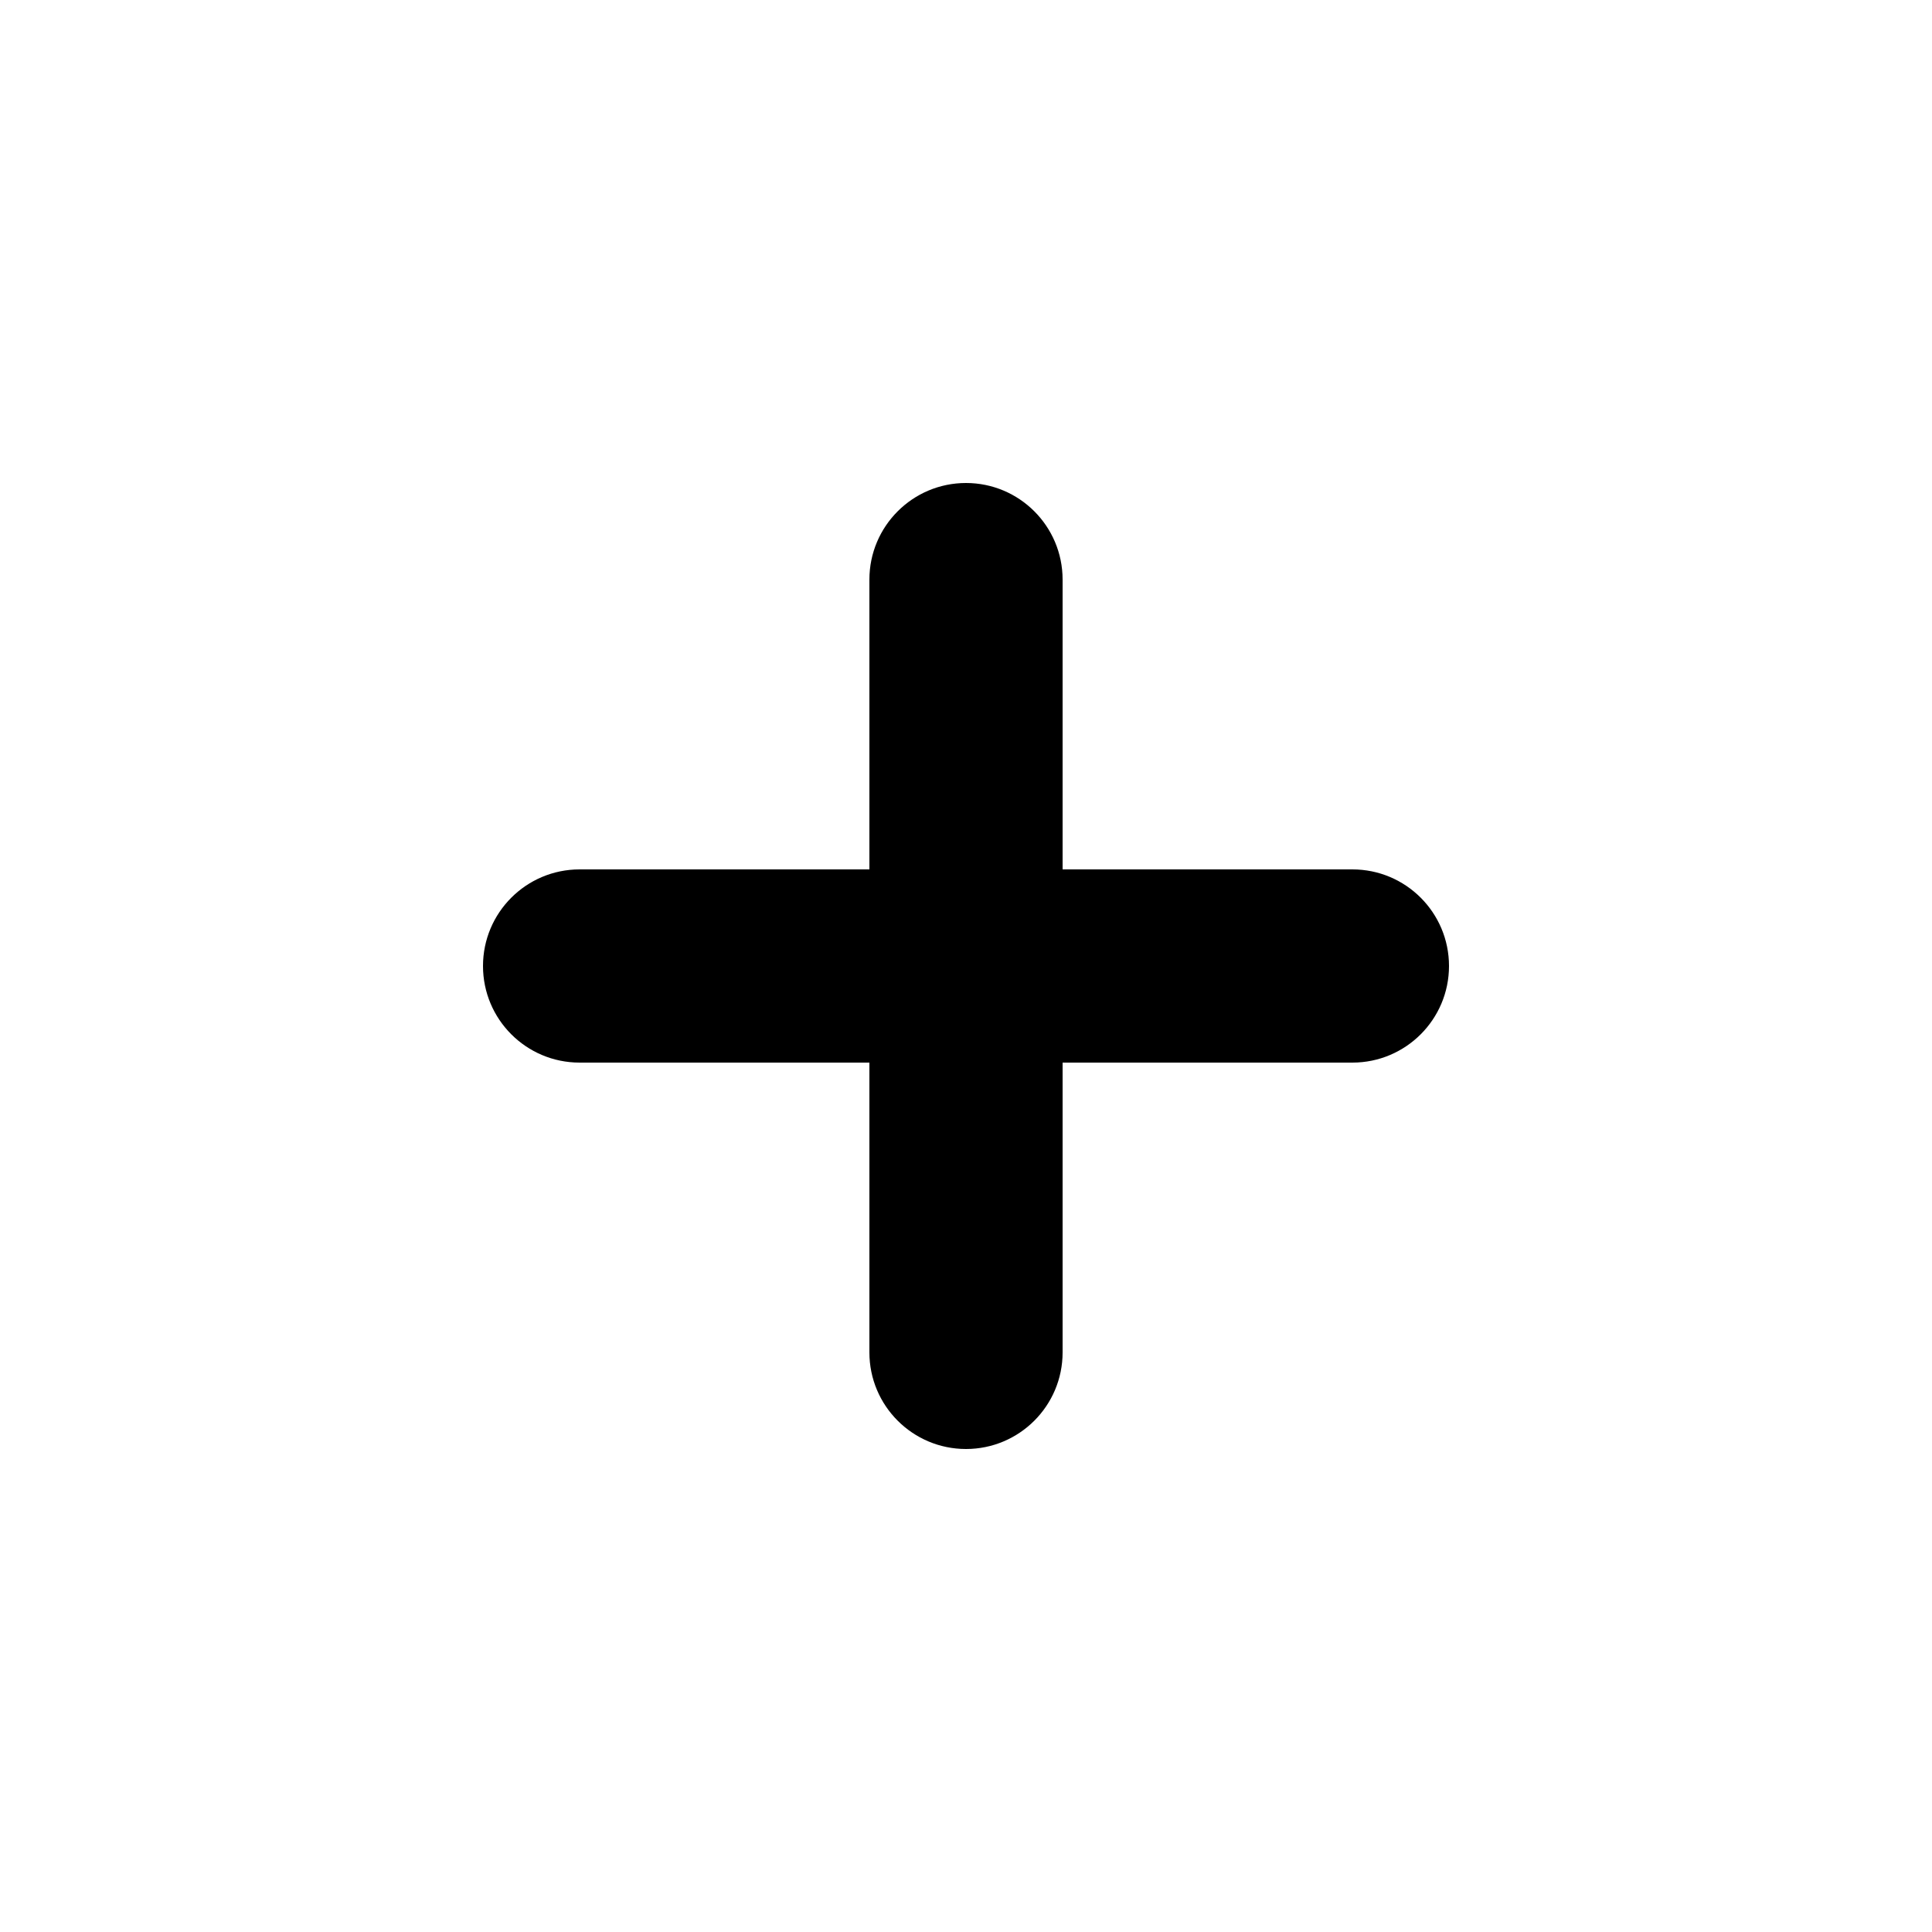
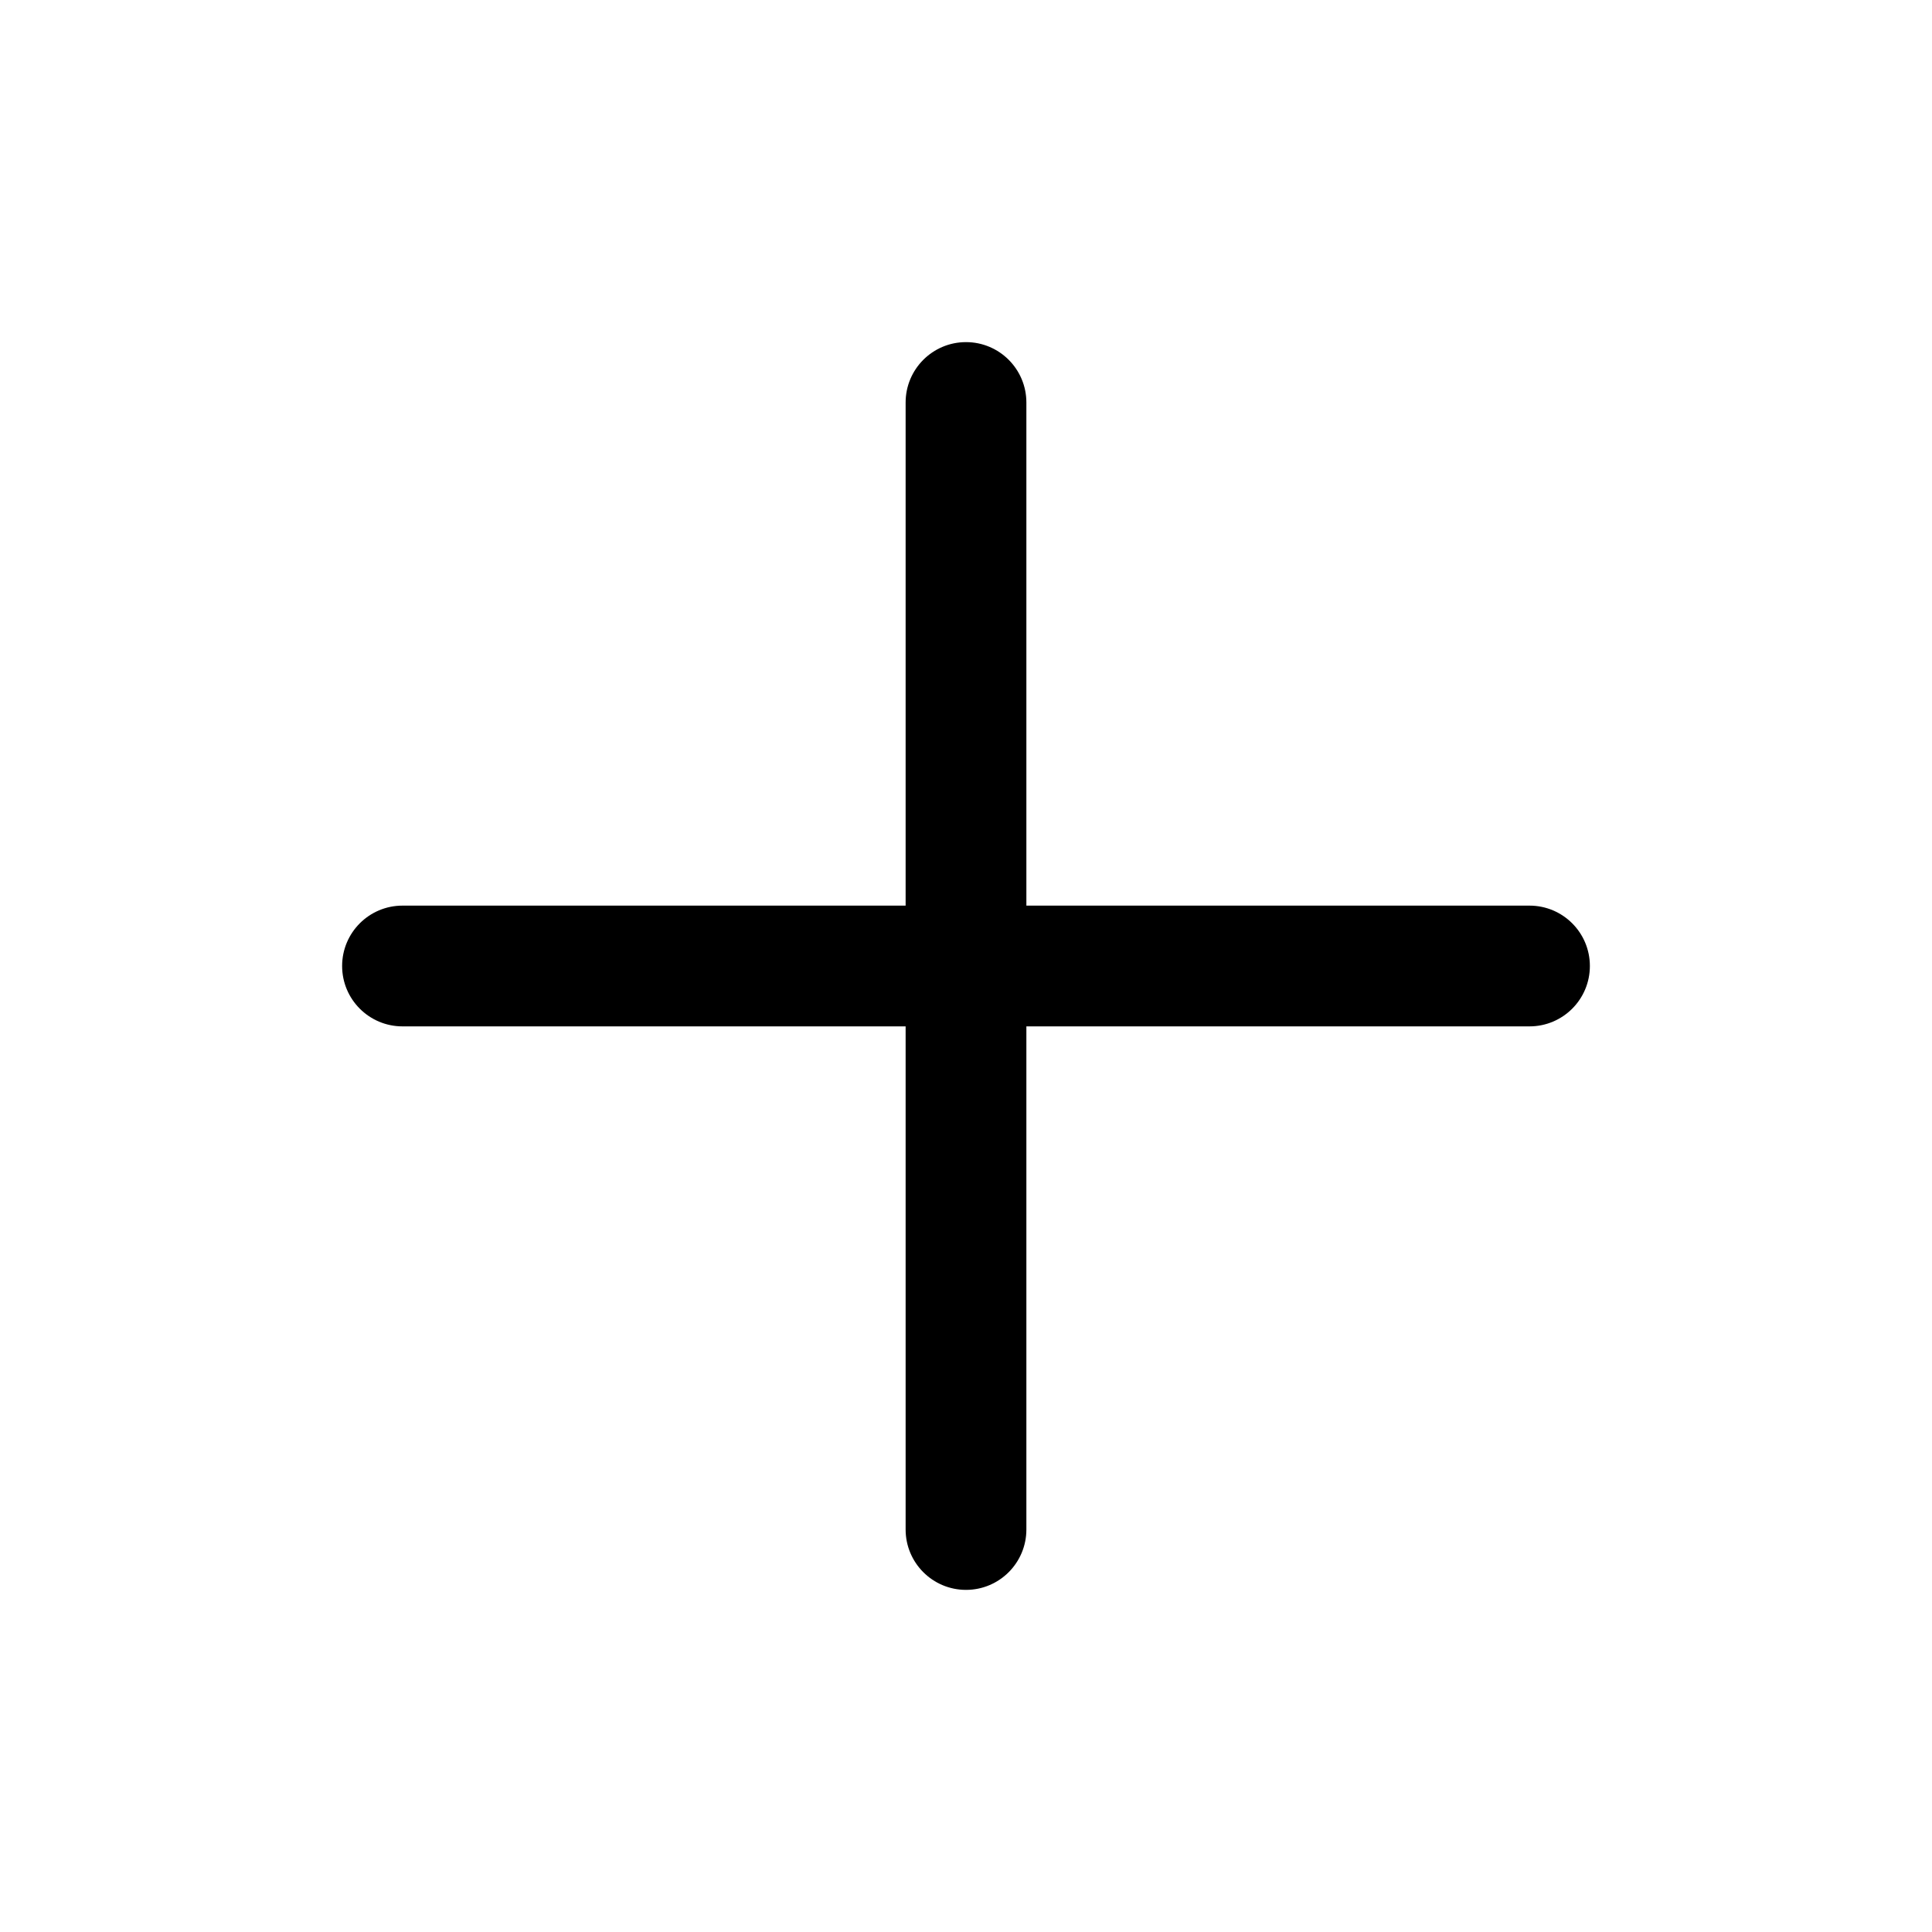
- <svg xmlns="http://www.w3.org/2000/svg" viewBox="0 0 20 20" fill="currentColor">
-   <path fill-rule="evenodd" d="M10 5a1 1 0 011 1v3h3a1 1 0 110 2h-3v3a1 1 0 11-2 0v-3H6a1 1 0 110-2h3V6a1 1 0 011-1z" clip-rule="evenodd" />
+ <svg xmlns="http://www.w3.org/2000/svg" viewBox="0 0 24 24" fill="currentColor" aria-hidden="true">
+   <path fill-rule="evenodd" d="M12 4.25a.75.75 0 01.75.75v6.25H19a.75.75 0 010 1.5h-6.25V19a.75.75 0 01-1.5 0v-6.25H5a.75.75 0 010-1.5h6.25V5a.75.75 0 01.75-.75z" clip-rule="evenodd" />
</svg>
